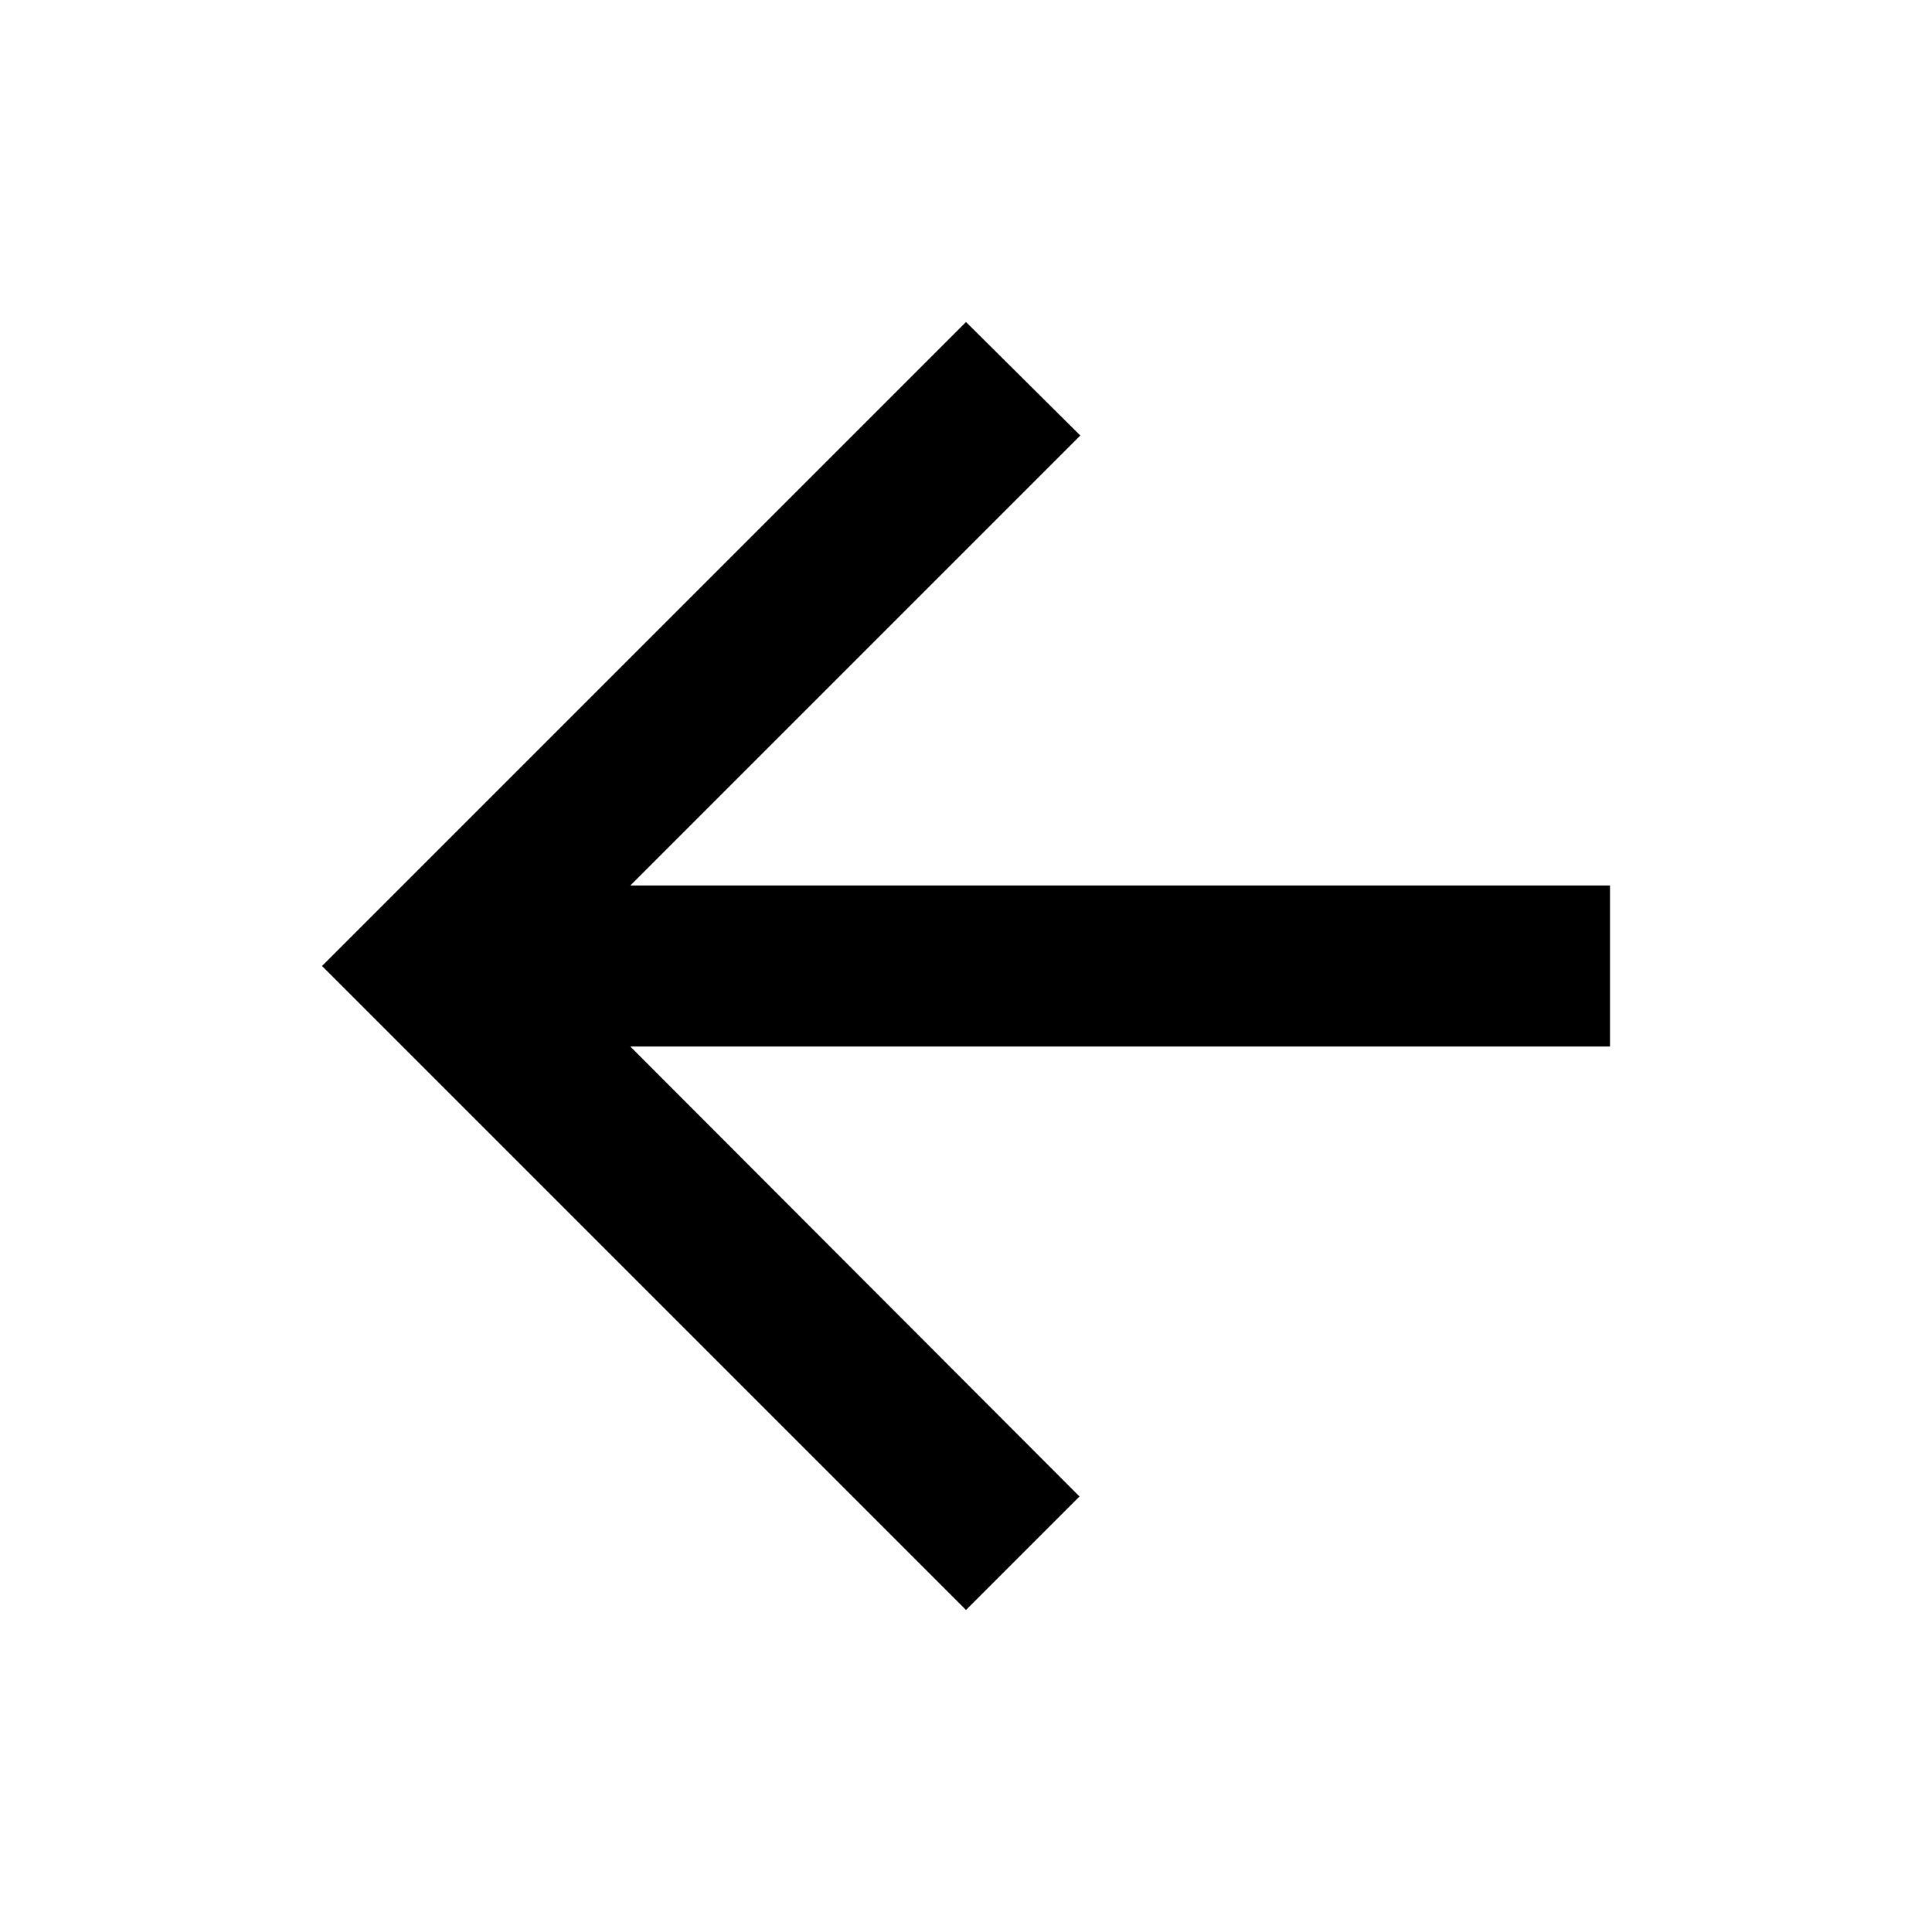
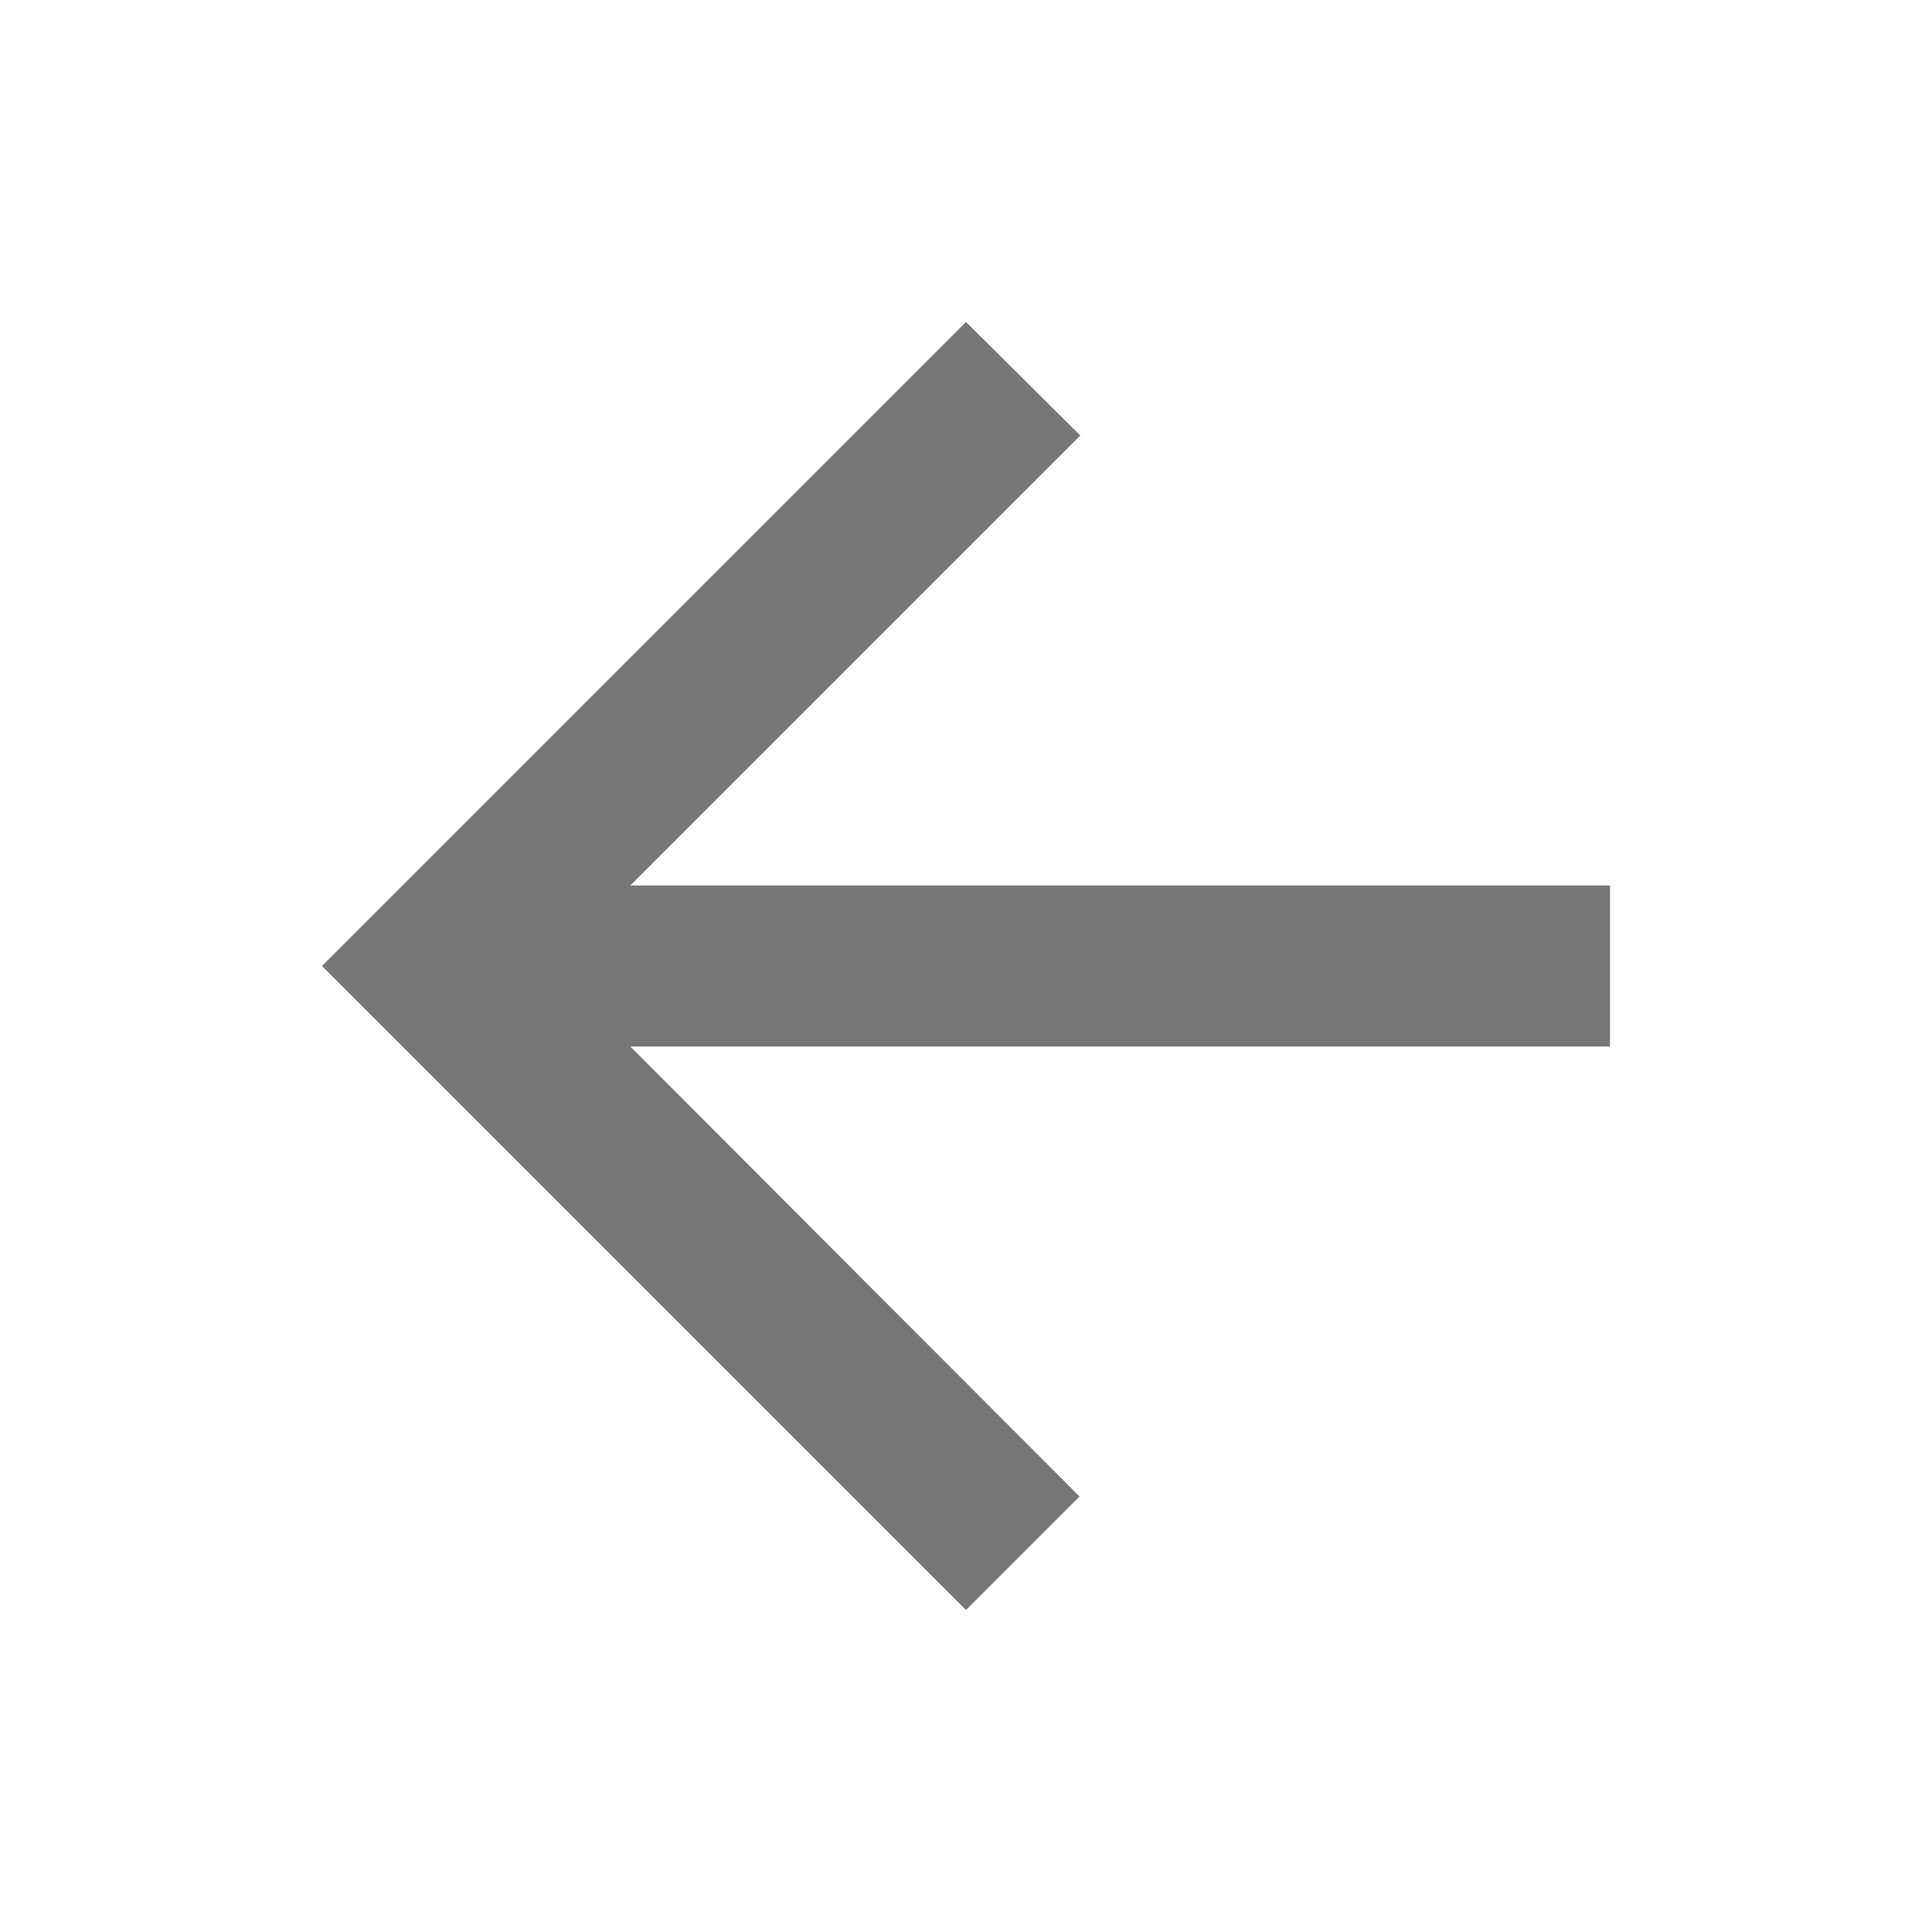
- <svg xmlns="http://www.w3.org/2000/svg" height="24px" viewBox="0 0 24 24" width="24px" fill="#000000">
+ <svg xmlns="http://www.w3.org/2000/svg" height="24px" viewBox="0 0 24 24" width="24px" fill="#767676">
  <path d="M0 0h24v24H0V0z" fill="none" />
  <path d="M20 11H7.83l5.59-5.59L12 4l-8 8 8 8 1.41-1.41L7.83 13H20v-2z" />
</svg>
